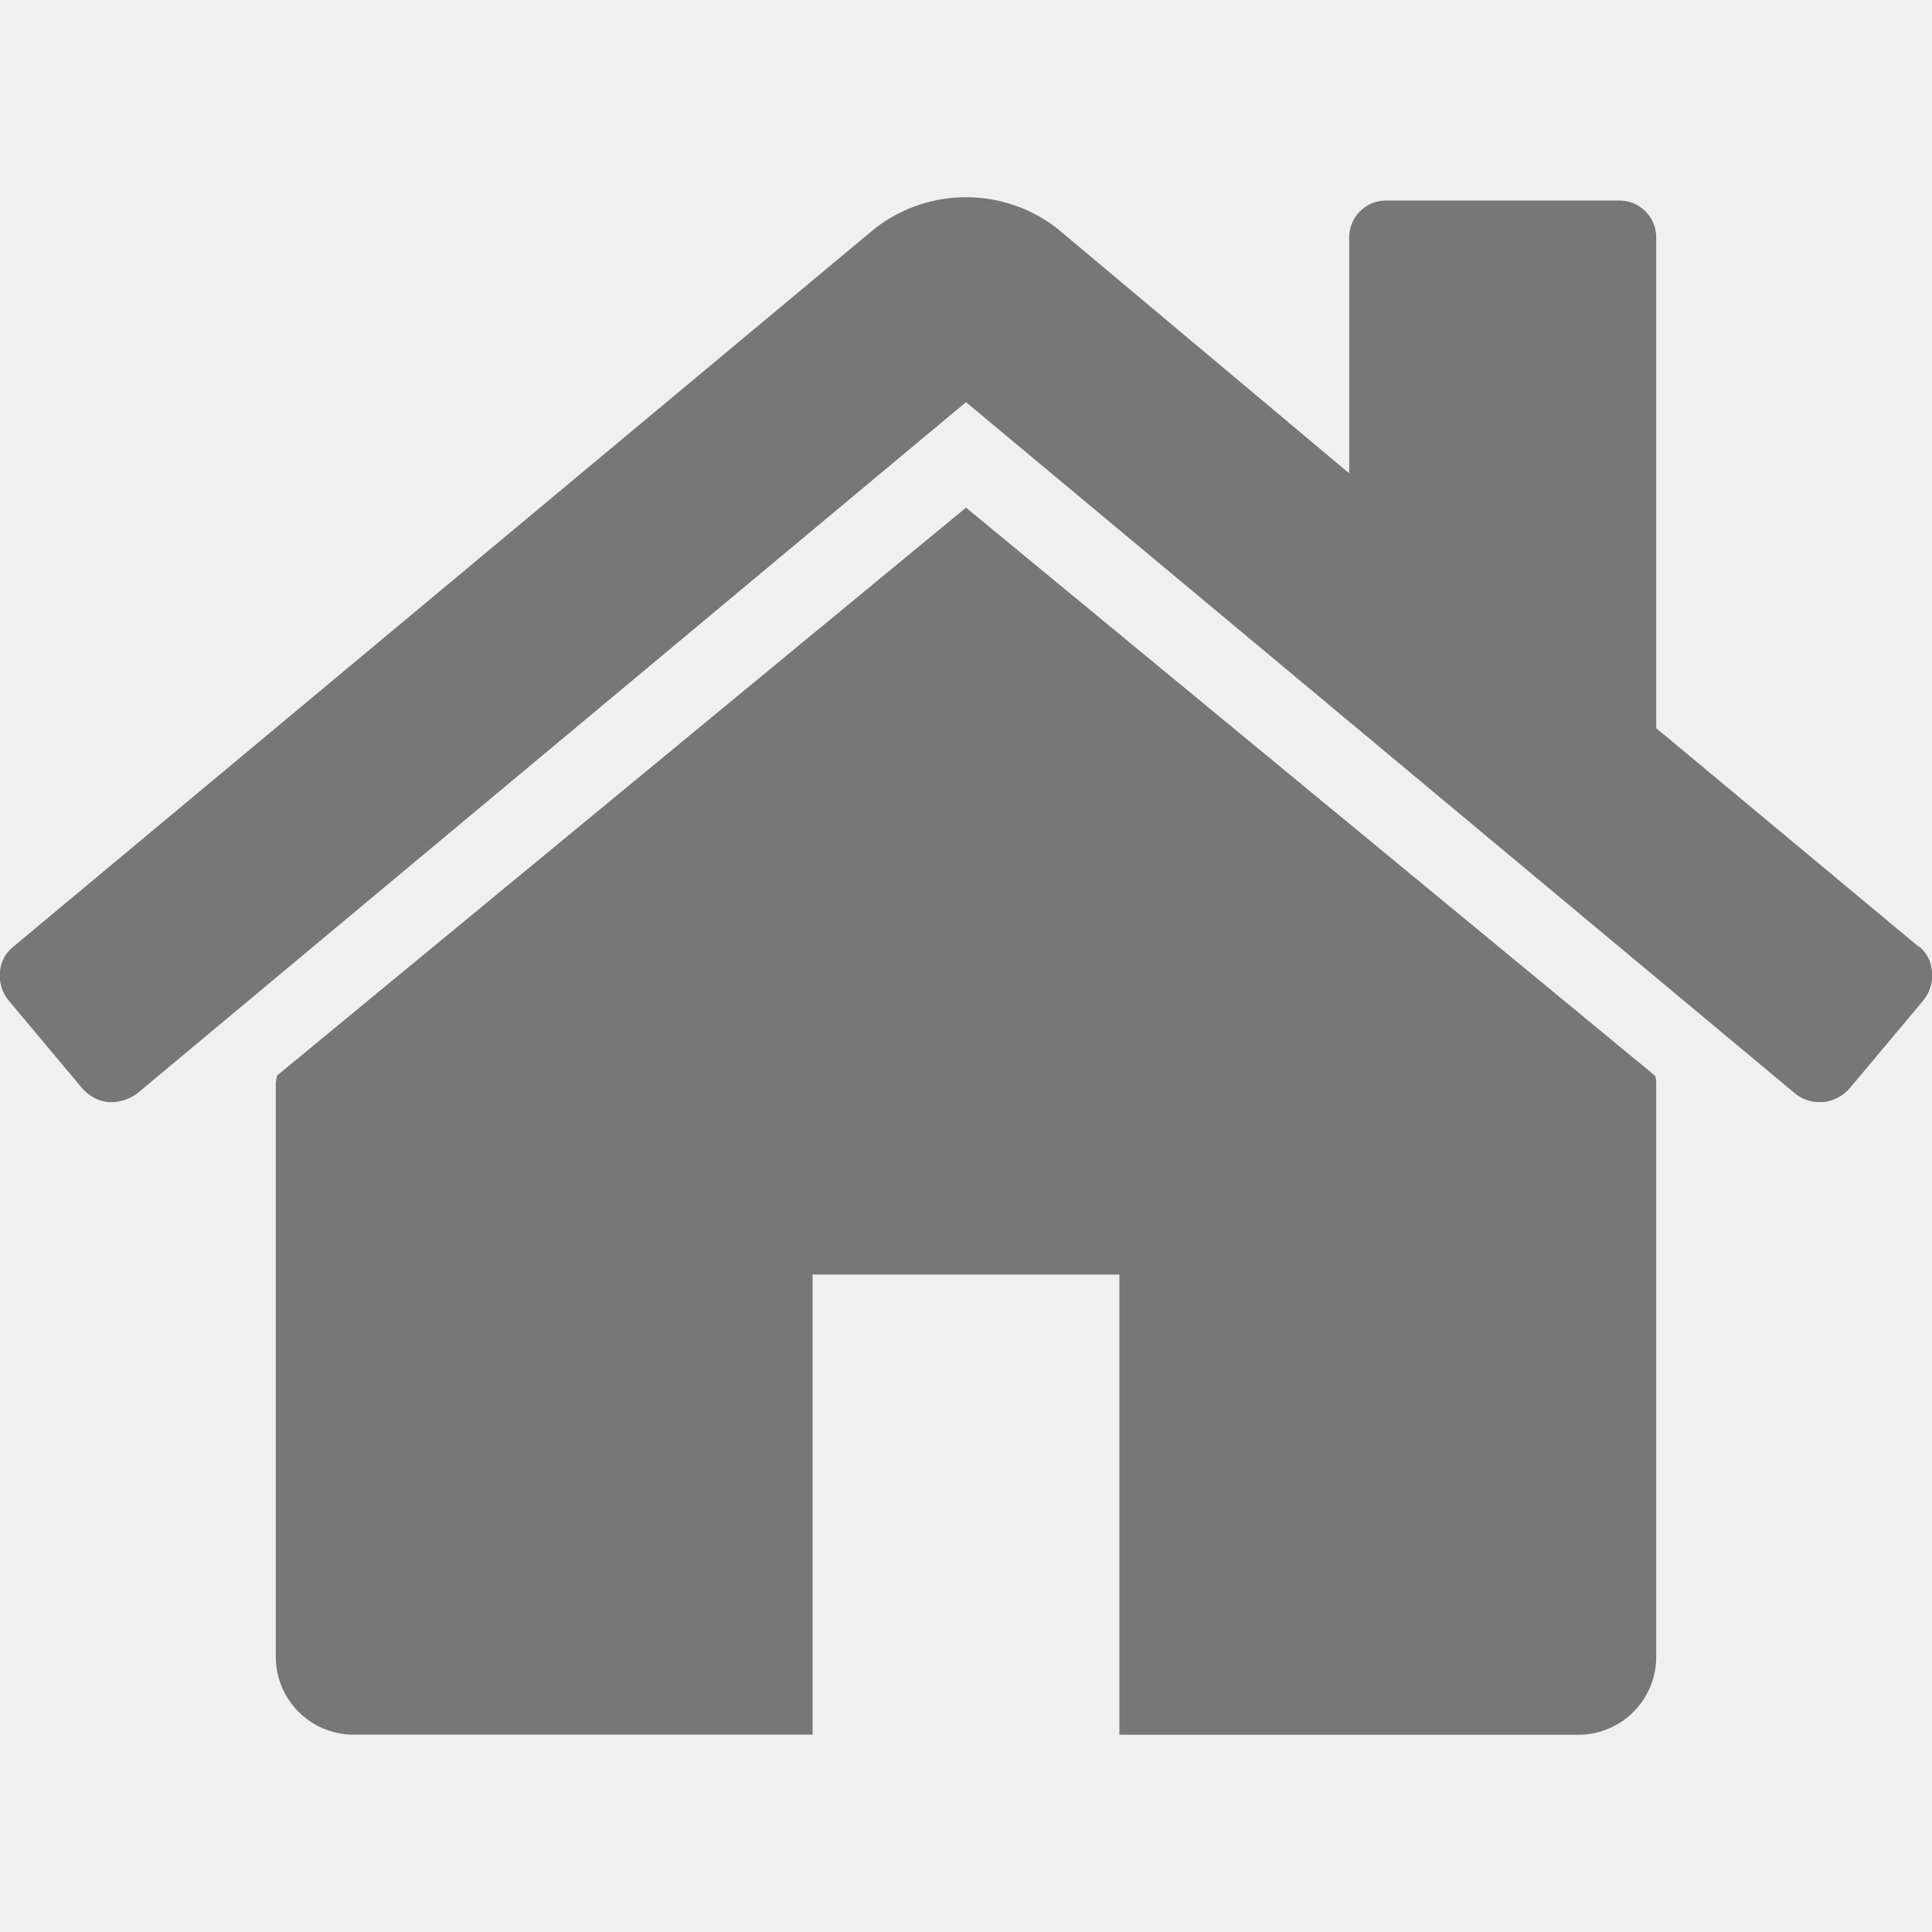
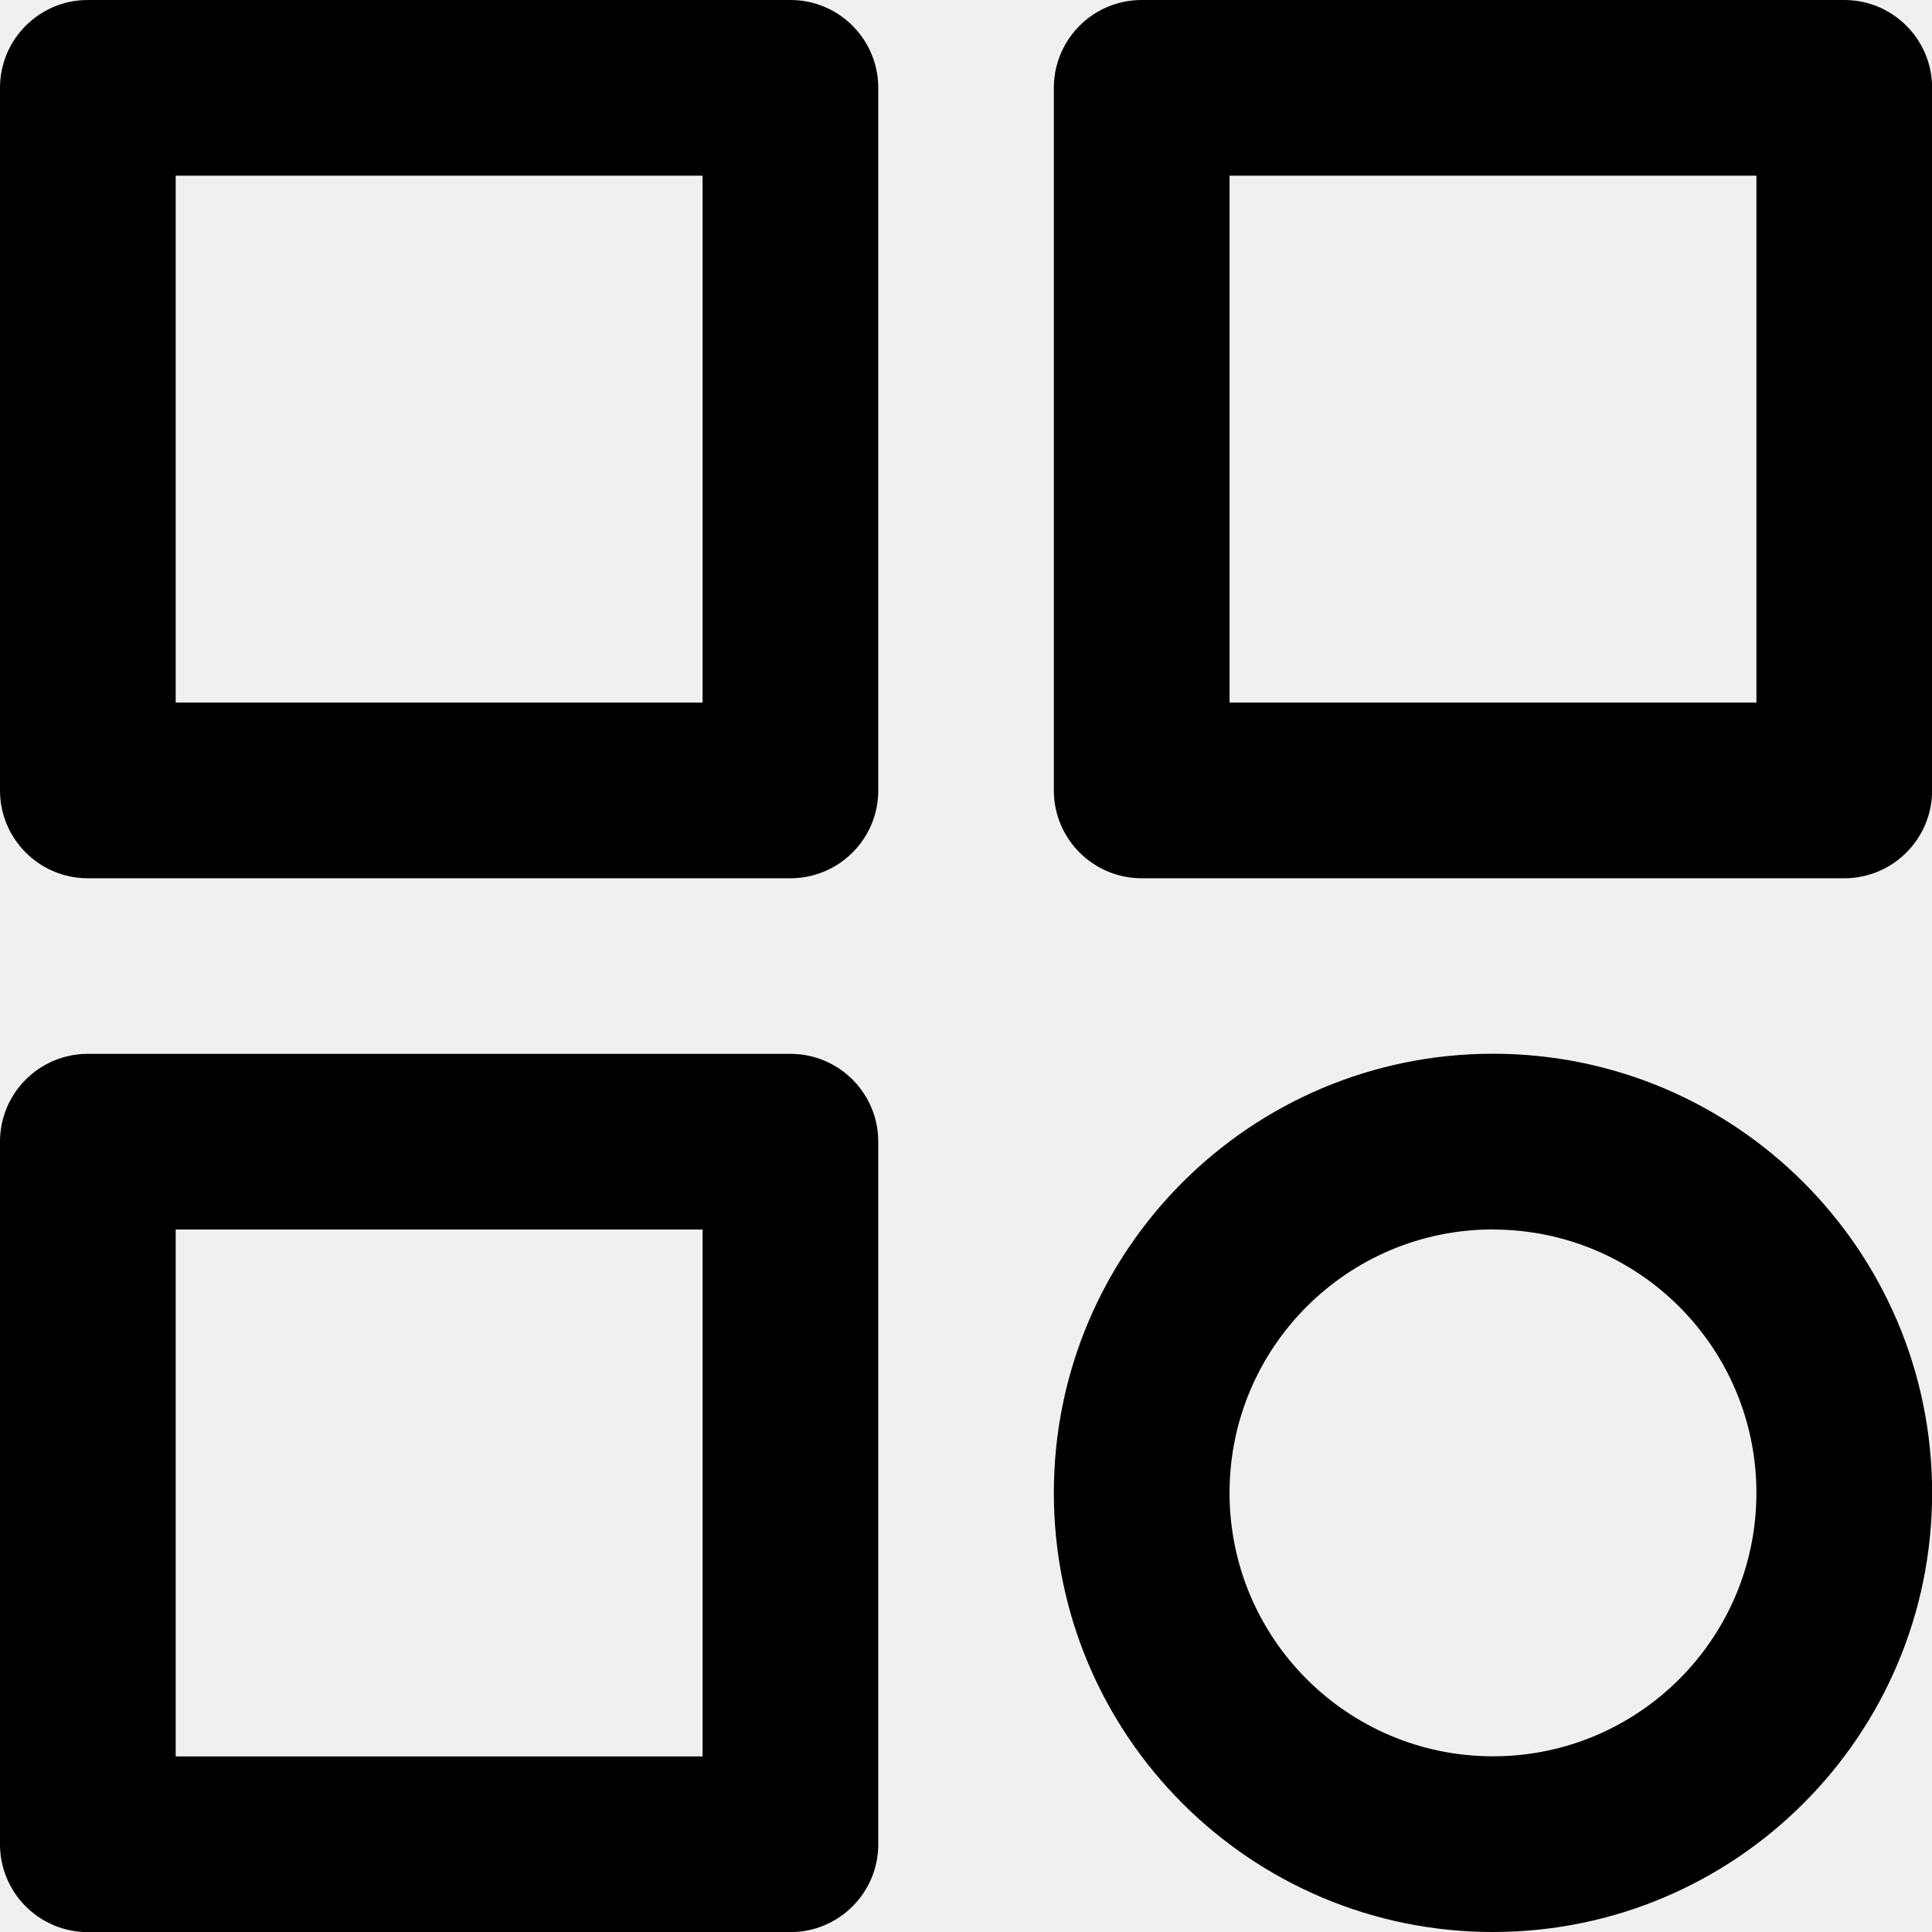
- <svg xmlns="http://www.w3.org/2000/svg" width="20" height="20" viewBox="0 0 20 20">
+ <svg xmlns="http://www.w3.org/2000/svg" width="17" height="17" viewBox="0 0 17 17">
  <defs>
    <clipPath id="clip-path">
-       <rect id="Rectangle_1" data-name="Rectangle 1" width="20" height="20" transform="translate(907 -230)" fill="#fff" stroke="#707070" stroke-width="1" />
+       <rect id="Rectangle_3" data-name="Rectangle 3" width="17" height="17" stroke="#76797e" stroke-width="1" />
    </clipPath>
  </defs>
-   <g id="Mask_Group_1" data-name="Mask Group 1" transform="translate(-907 230)" clip-path="url(#clip-path)">
-     <g id="_1" data-name="1" transform="translate(907 -230)">
-       <path id="Path_1" data-name="Path 1" d="M10,5.255l-7.133,5.88a.169.169,0,0,1-.006.037.17.17,0,0,0-.006.037v5.954a.806.806,0,0,0,.794.794H8.412V13.194h3.176v4.764h4.763a.806.806,0,0,0,.794-.794V11.209a.175.175,0,0,0-.013-.074Z" fill="#777" />
-       <path id="Path_2" data-name="Path 2" d="M19.862,9.8,17.145,7.538V2.476a.382.382,0,0,0-.4-.4H14.367a.382.382,0,0,0-.4.4V4.9L10.943,2.364a1.539,1.539,0,0,0-1.885,0L.138,9.8A.36.36,0,0,0,0,10.062a.4.4,0,0,0,.087.292l.769.918a.423.423,0,0,0,.261.137.461.461,0,0,0,.3-.087L10,4.163l8.584,7.158a.382.382,0,0,0,.261.087h.037a.424.424,0,0,0,.261-.136l.769-.918A.4.4,0,0,0,20,10.062a.361.361,0,0,0-.136-.266Z" fill="#777" />
+   <g id="Mask_Group_2" data-name="Mask Group 2" clip-path="url(#clip-path)">
+     <g id="dashboard" transform="translate(0 0)">
+       <path id="Path_3" data-name="Path 3" d="M16.864,8.364H10.682a.773.773,0,0,1-.773-.773V1.409a.773.773,0,0,1,.773-.773h6.182a.773.773,0,0,1,.773.773V7.591A.773.773,0,0,1,16.864,8.364ZM11.455,6.818h4.636V2.182H11.455Zm2.318,10.818a3.864,3.864,0,1,1,3.864-3.864A3.864,3.864,0,0,1,13.773,17.636Zm0-6.182a2.318,2.318,0,1,0,2.318,2.318A2.318,2.318,0,0,0,13.773,11.455ZM7.591,9.909H1.409a.773.773,0,0,0-.773.773v6.182a.773.773,0,0,0,.773.773H7.591a.773.773,0,0,0,.773-.773V10.682A.773.773,0,0,0,7.591,9.909Zm-.773,6.182H2.182V11.455H6.818Zm.773-7.727H1.409a.773.773,0,0,1-.773-.773V1.409A.773.773,0,0,1,1.409.636H7.591a.773.773,0,0,1,.773.773V7.591A.773.773,0,0,1,7.591,8.364ZM2.182,6.818H6.818V2.182H2.182Z" transform="translate(-0.636 -0.636)" />
    </g>
  </g>
</svg>
